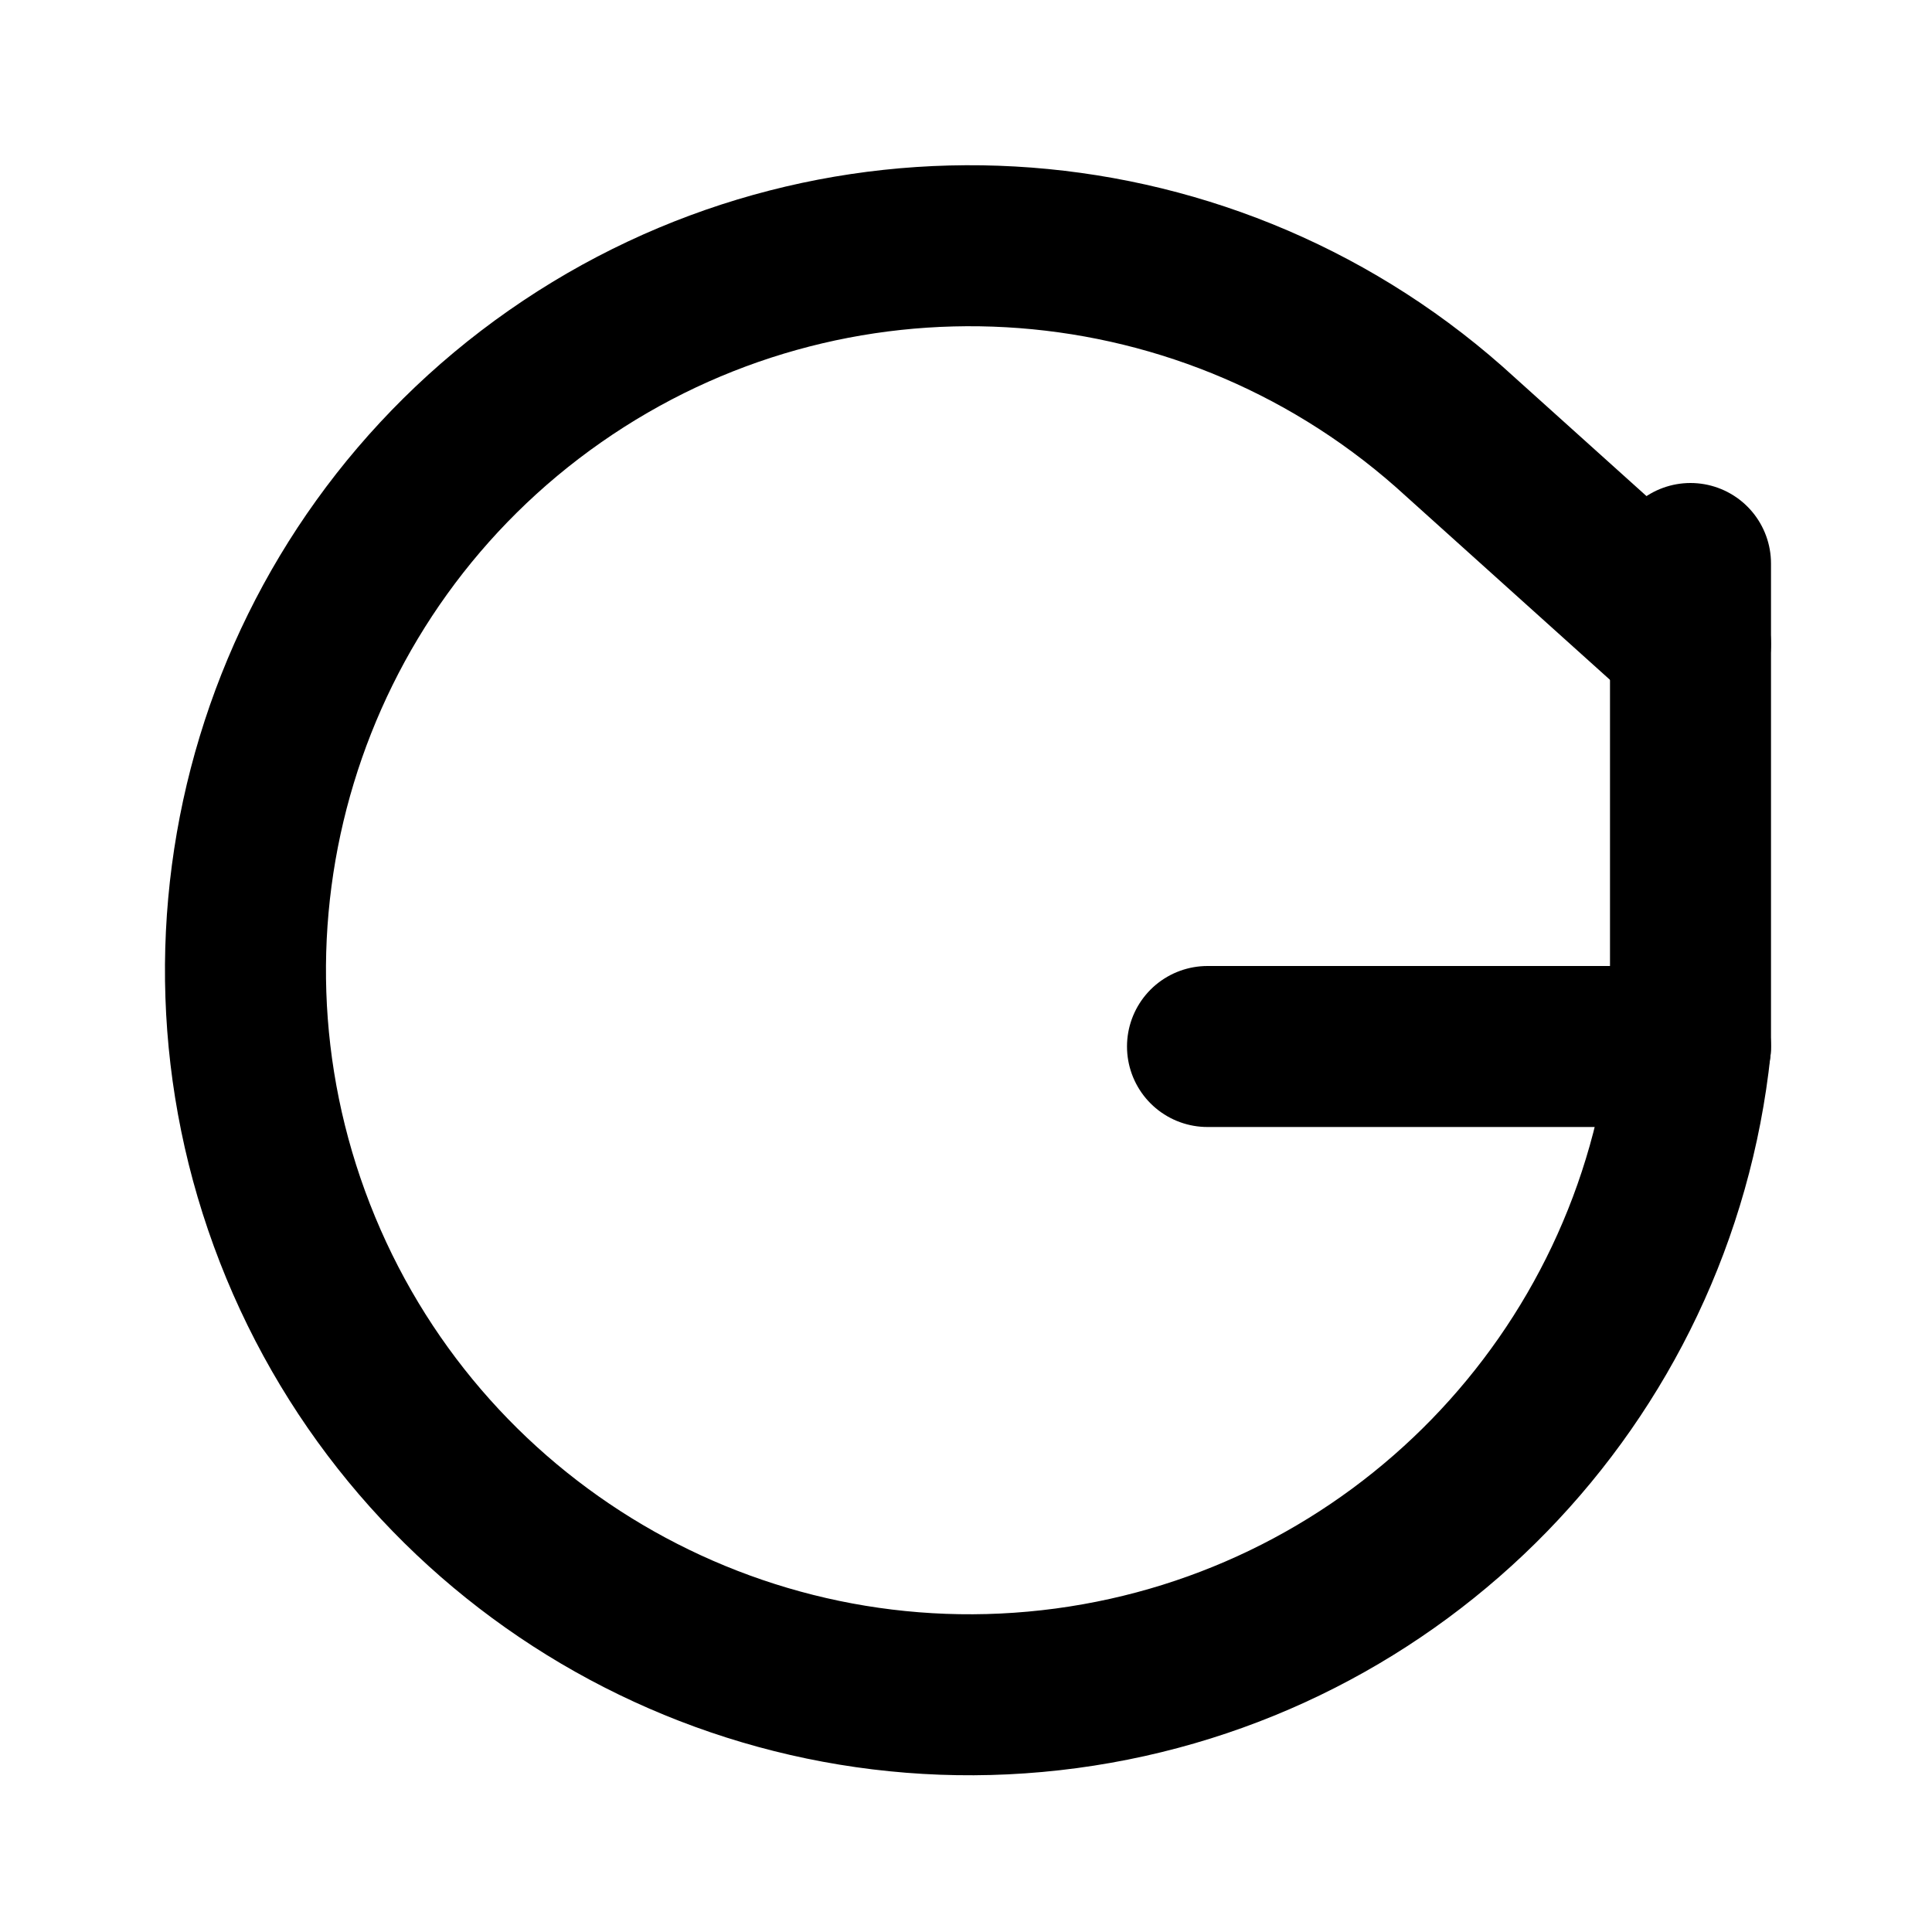
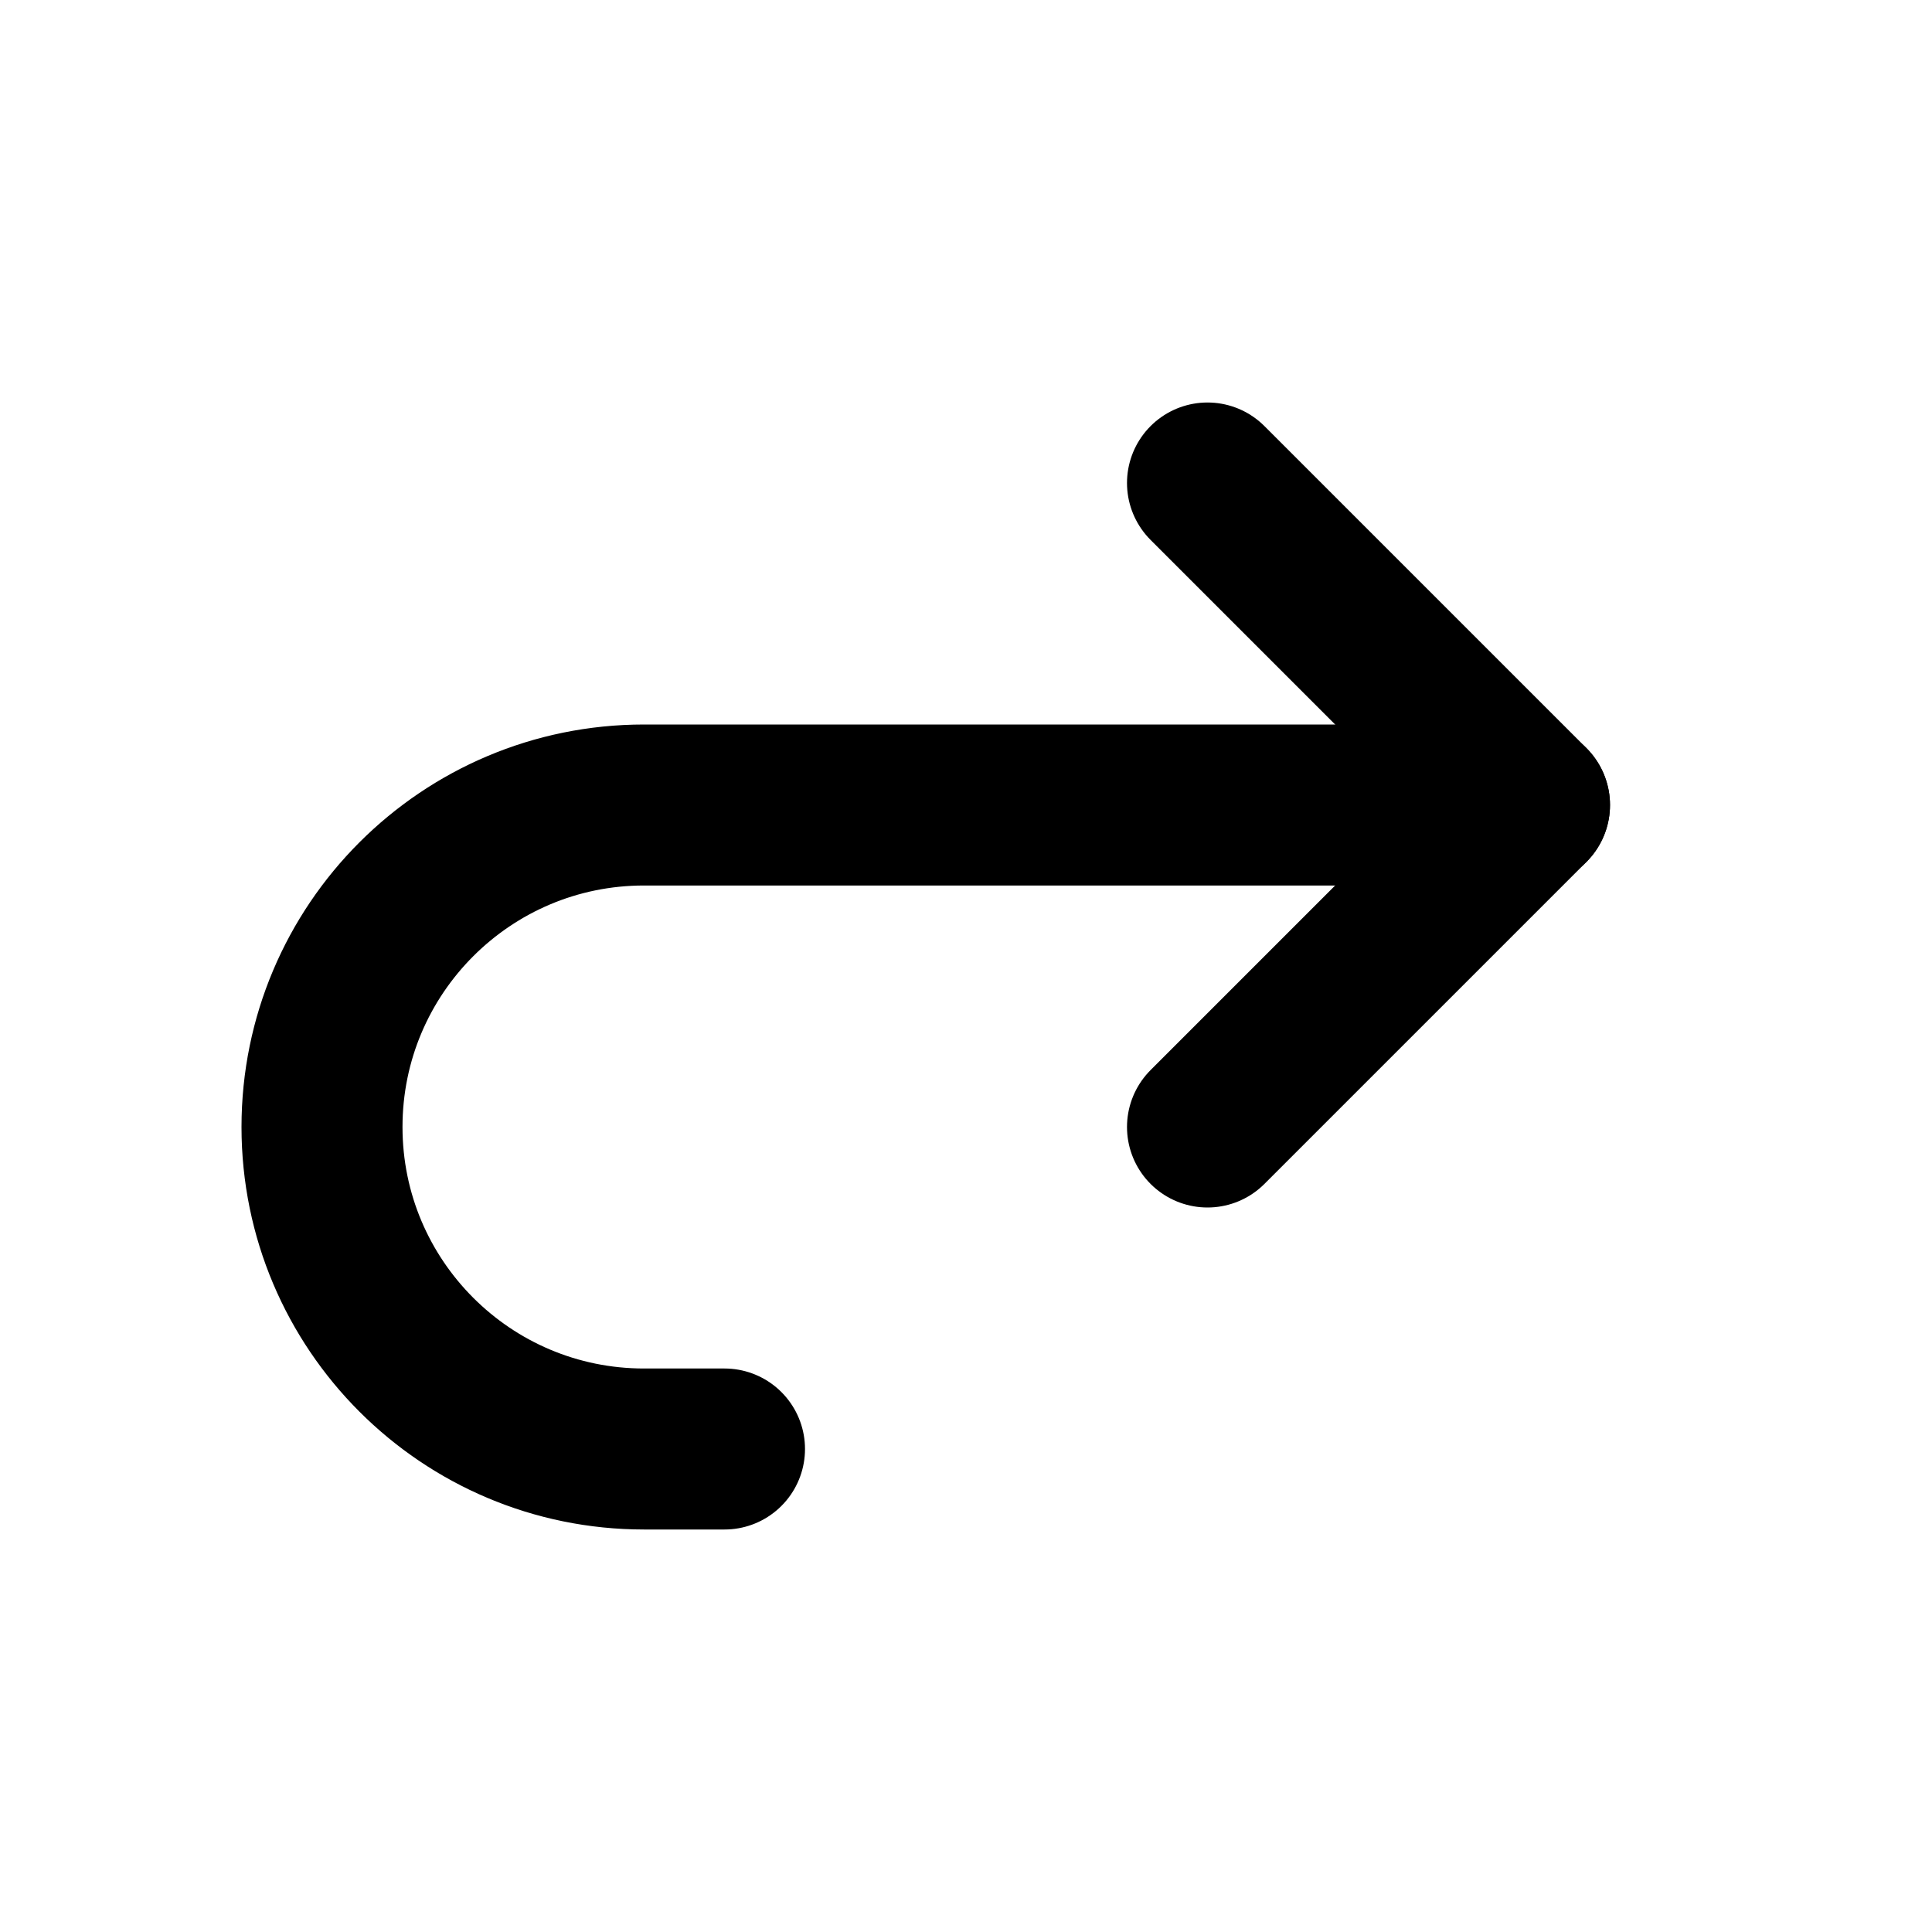
- <svg xmlns="http://www.w3.org/2000/svg" viewBox="0 0 24 24" fill="none" stroke="#000" stroke-width="2" stroke-linecap="round" stroke-linejoin="round">
-   <path d="M21 7v6h-6" />
-   <path d="M21 13a9 9 0 1 1-3-7.7L21 8" />
+ <svg xmlns="http://www.w3.org/2000/svg" width="24" height="24" viewBox="0 0 24 24" fill="none" stroke="#000" stroke-width="2" stroke-linecap="round" stroke-linejoin="round">
+   <path d="M15 14l4 -4l-4 -4" />
+   <path d="M19 10h-11a4 4 0 1 0 0 8h1" />
</svg>
